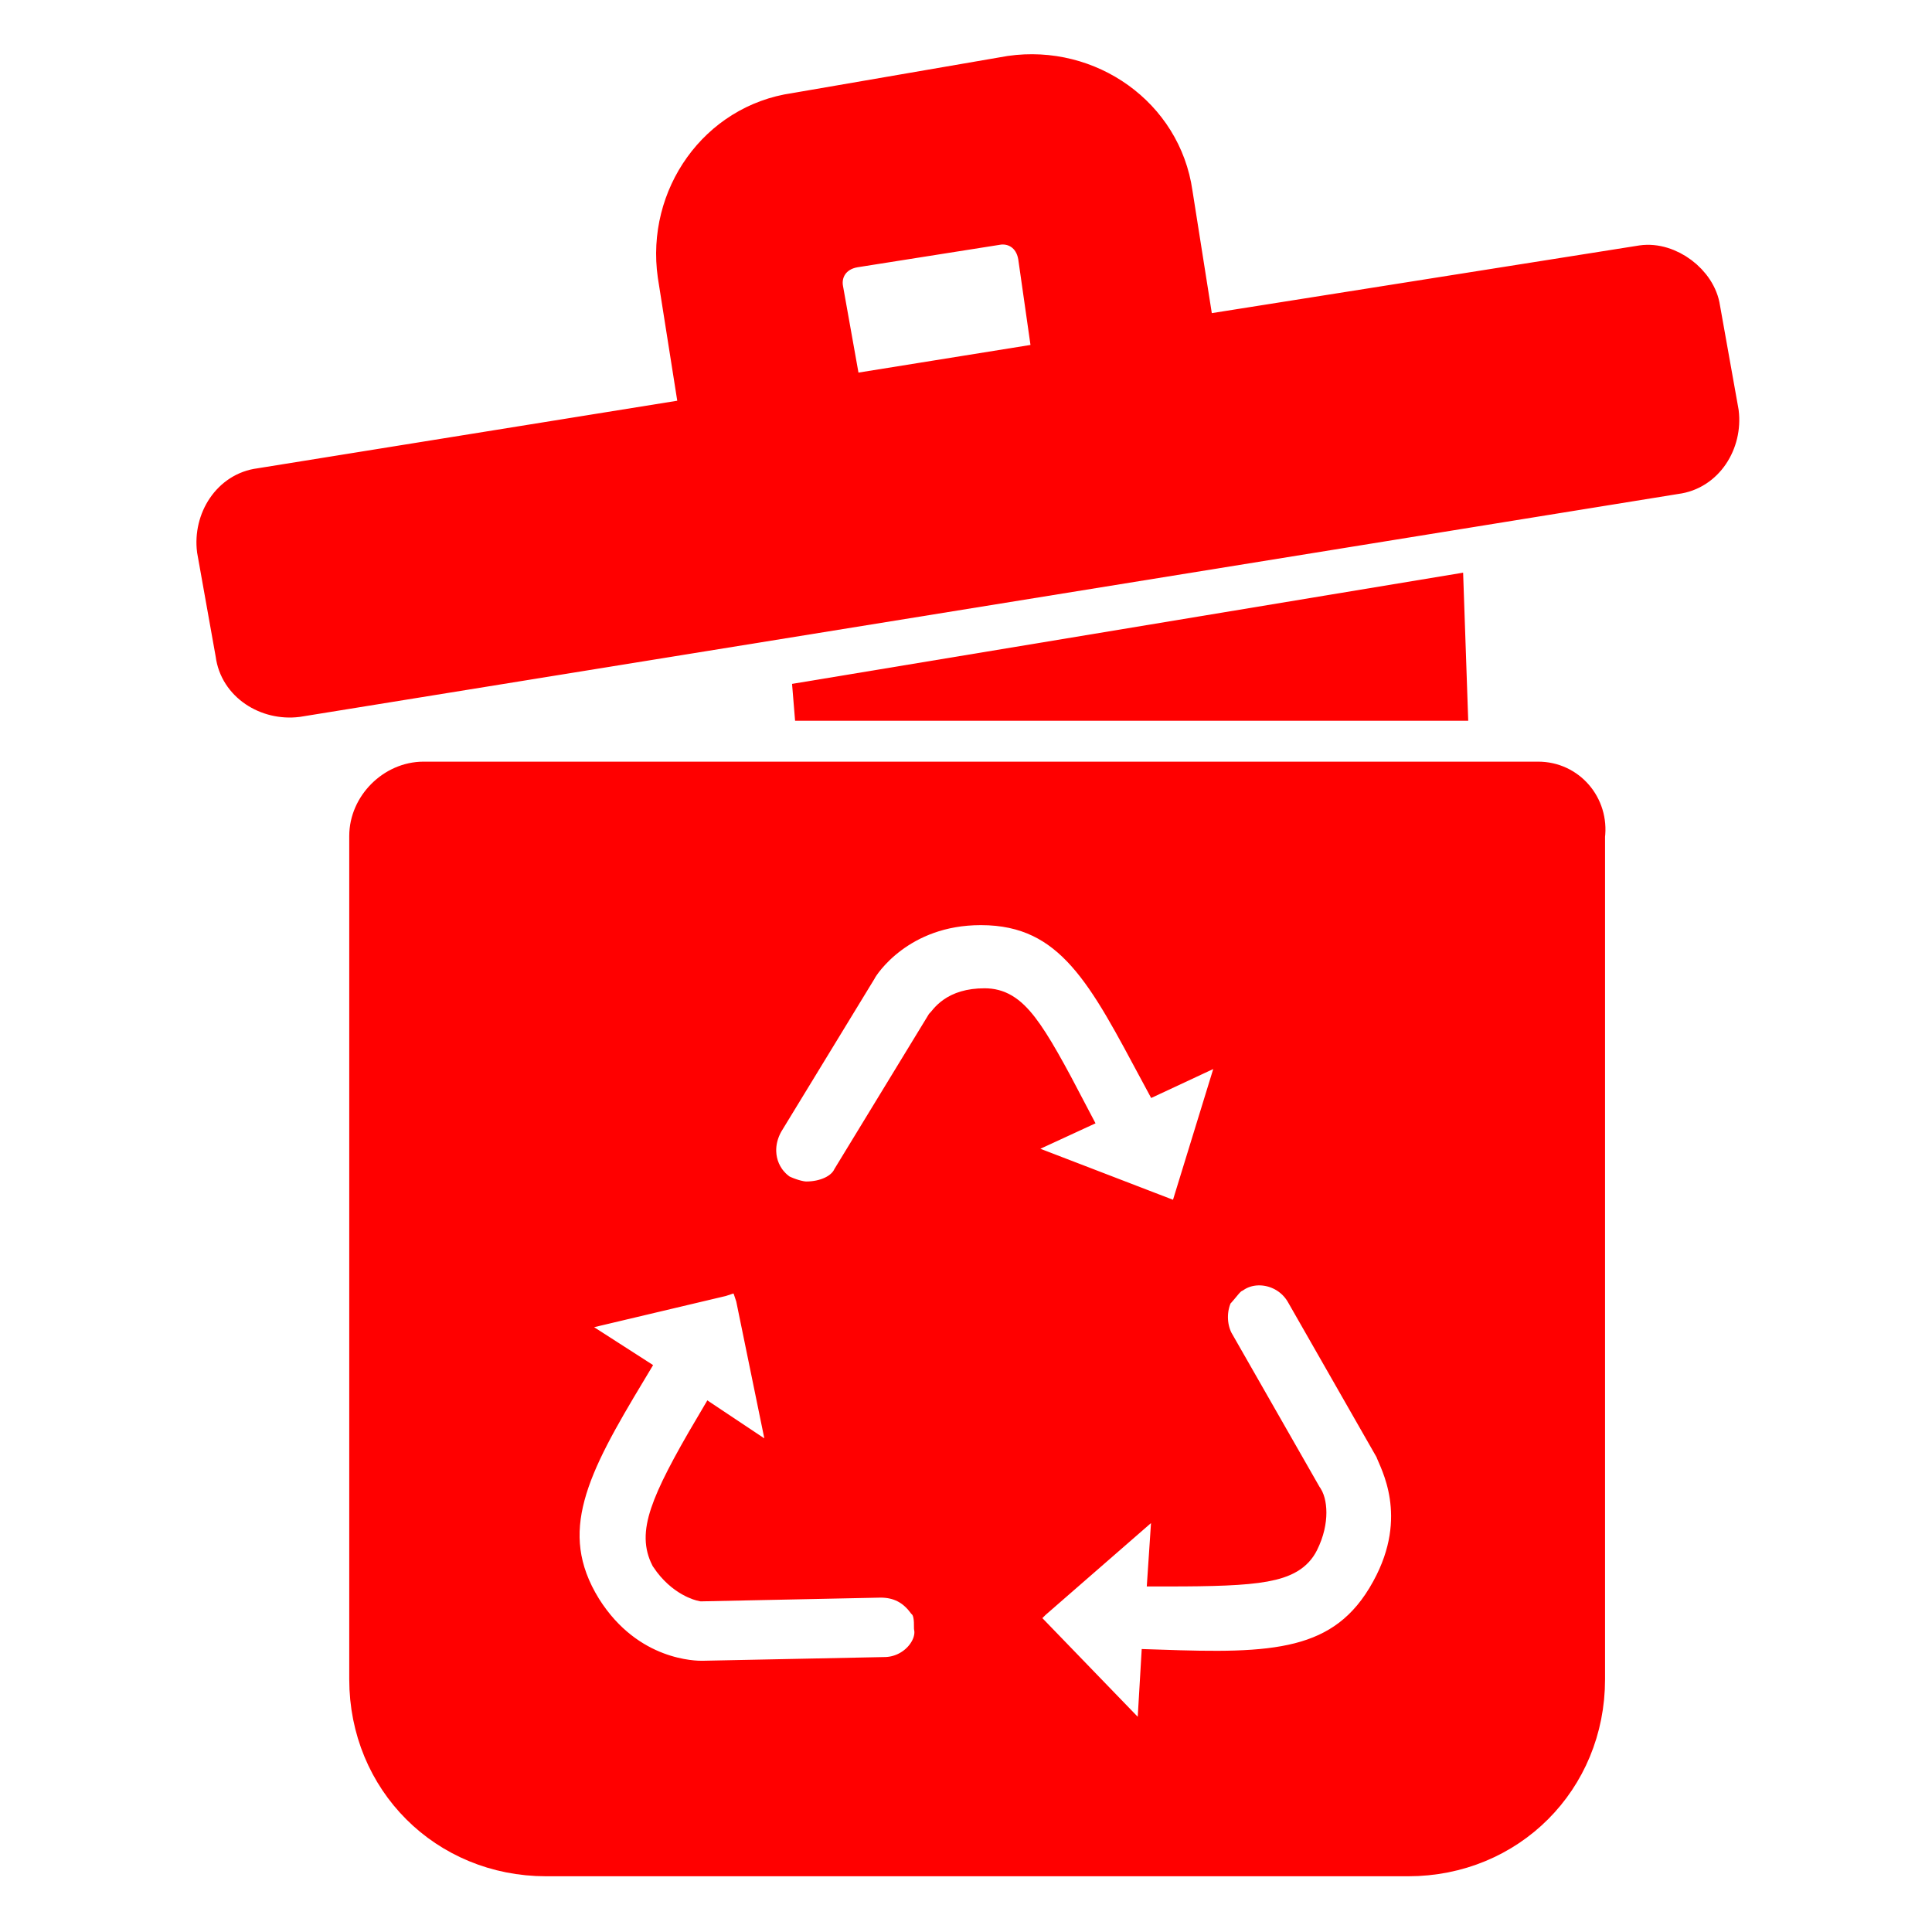
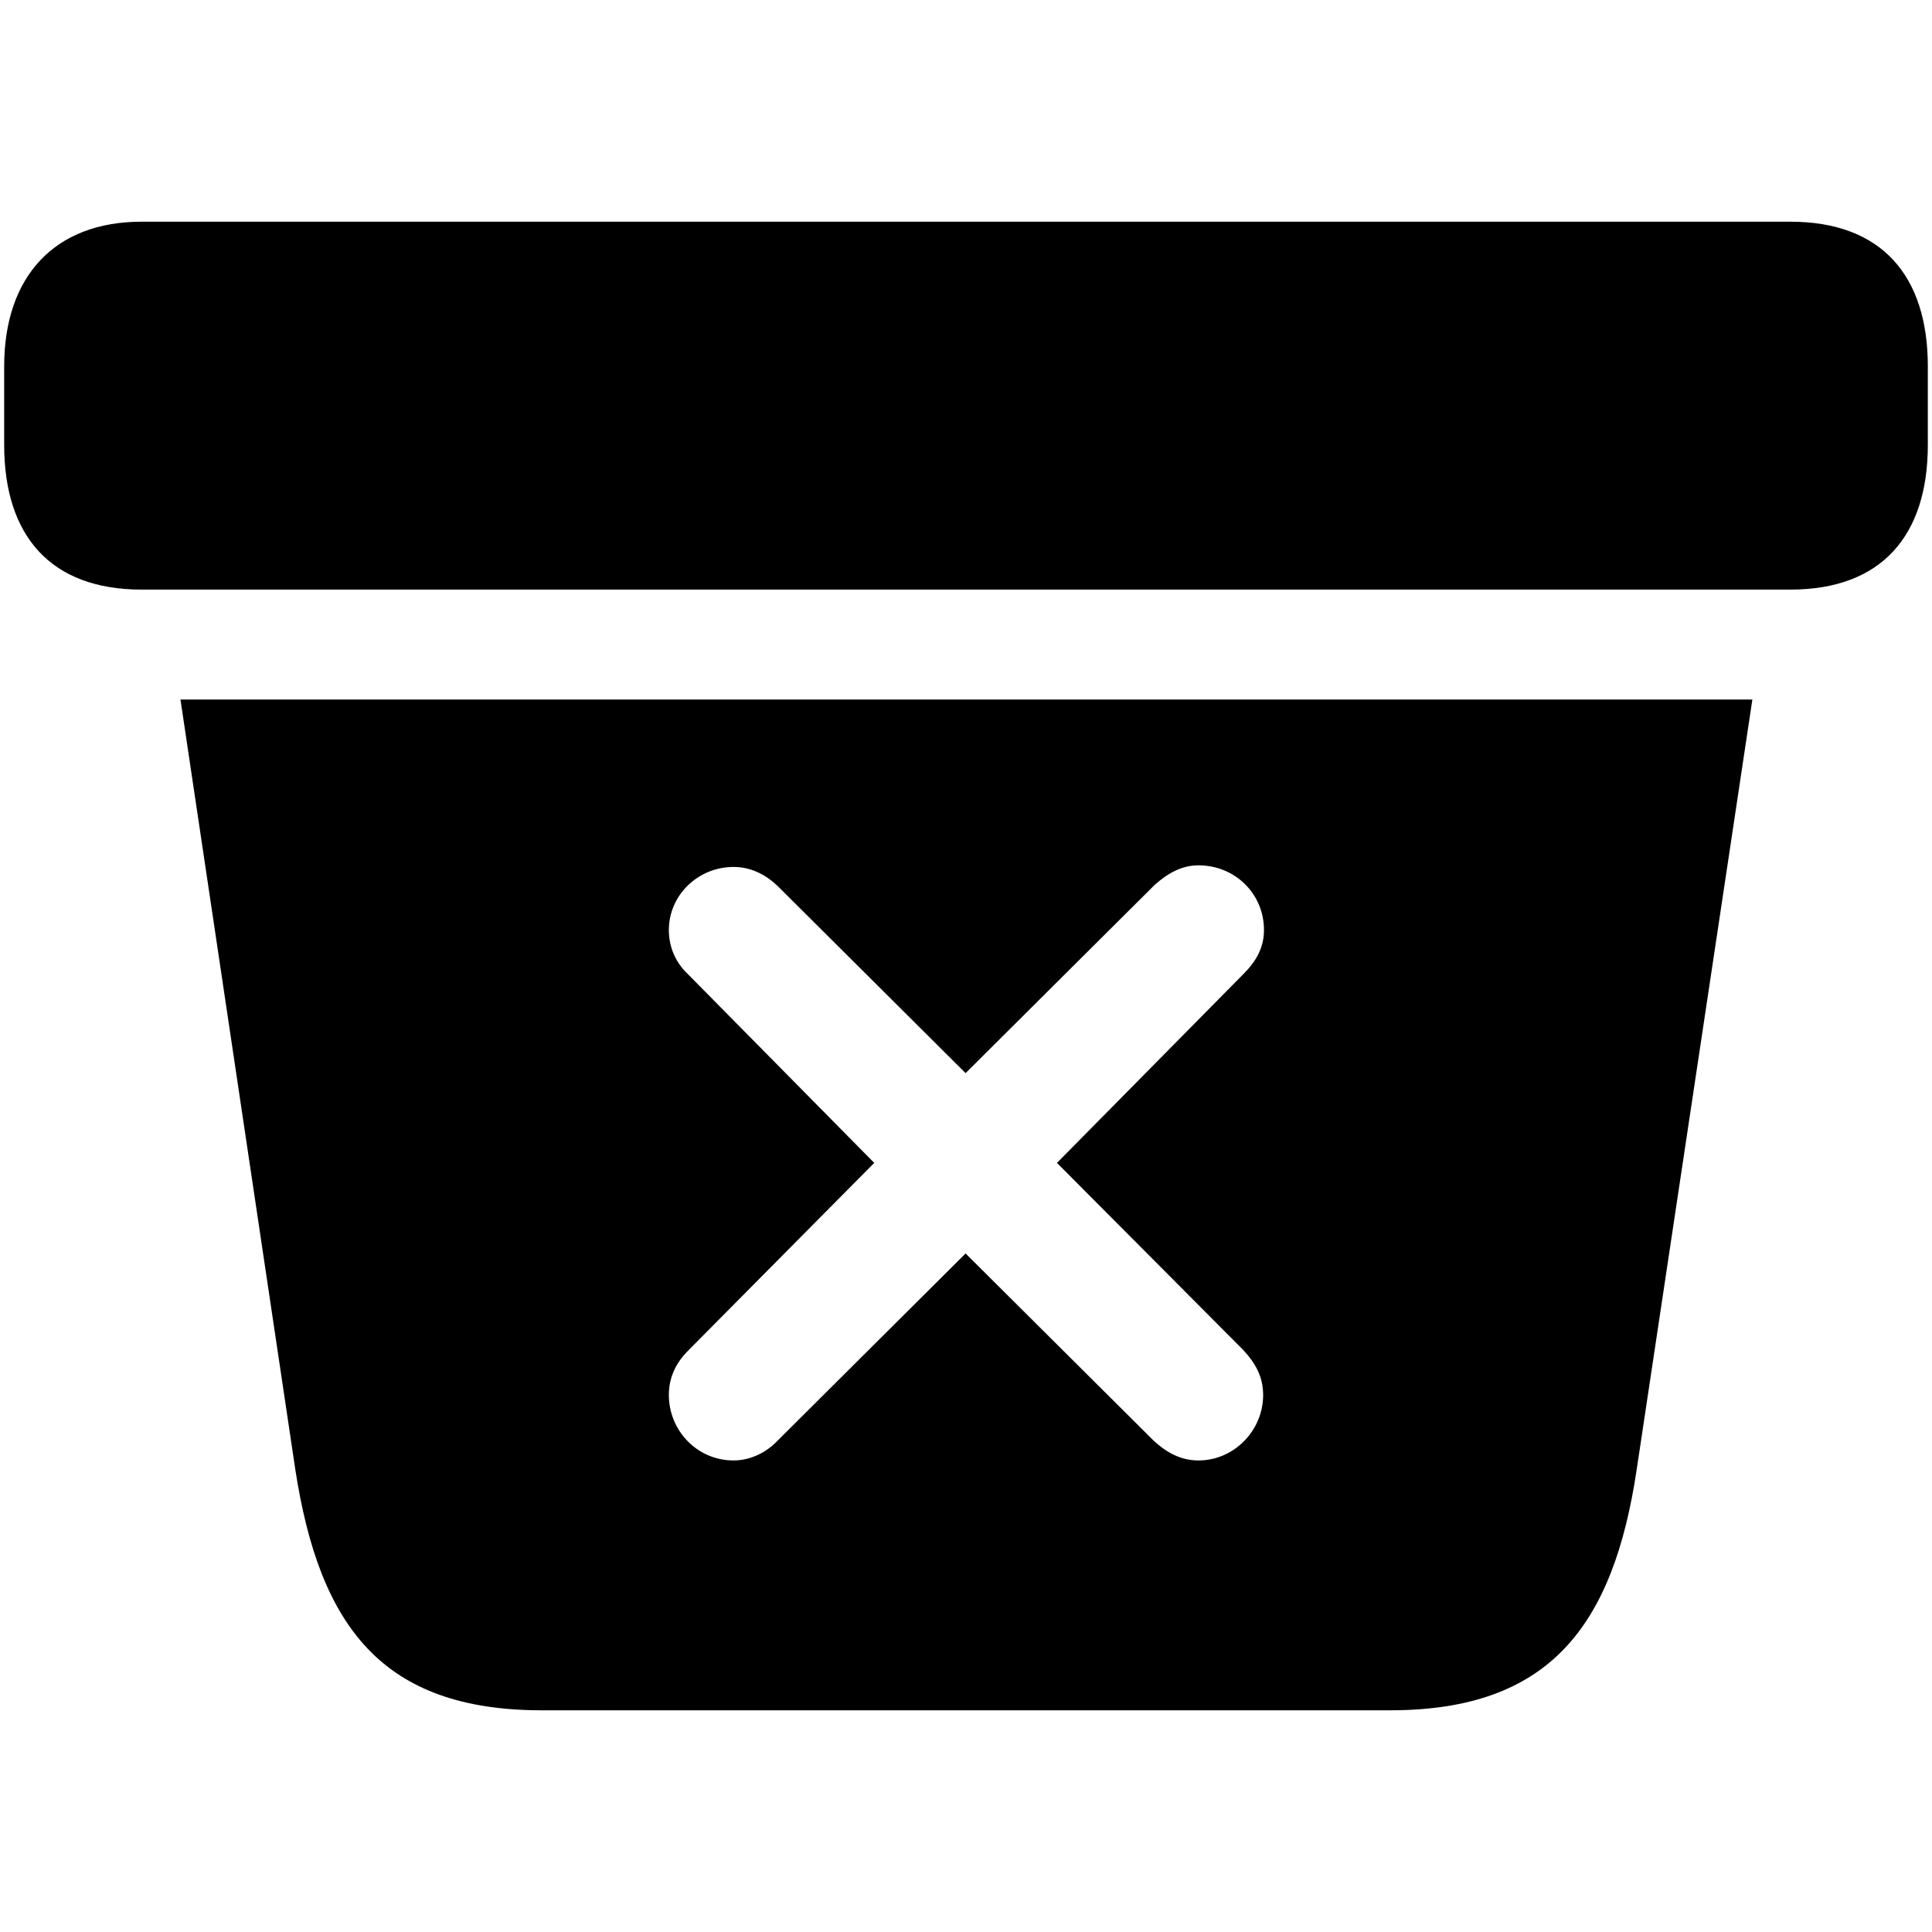
- <svg xmlns="http://www.w3.org/2000/svg" fill="#ff0000" width="800px" height="800px" viewBox="0 0 52 52" enable-background="new 0 0 52 52" xml:space="preserve" stroke="#ff0000">
-   <g id="SVGRepo_bgCarrier" stroke-width="0" />
-   <g id="SVGRepo_tracerCarrier" stroke-linecap="round" stroke-linejoin="round" />
-   <g id="SVGRepo_iconCarrier">
-     <path d="M44.2,7.1l-12,1.9l-0.6-3.8c-0.3-2.1-2.3-3.5-4.4-3.2L21.4,3c-2.1,0.3-3.5,2.3-3.2,4.4l0.6,3.8L7,13.1 c-0.8,0.1-1.3,0.9-1.2,1.7l0.5,2.8c0.1,0.8,0.9,1.3,1.7,1.2l37.1-6c0.8-0.1,1.3-0.9,1.2-1.7l-0.5-2.8C45.7,7.6,44.9,7,44.2,7.1z M28.3,9.7l-5.6,0.9l-0.5-2.8c-0.1-0.5,0.2-1,0.8-1.1l3.8-0.6c0.5-0.1,1,0.2,1.1,0.8L28.3,9.7z" />
-     <path d="M41.4,21h-30c-0.8,0-1.5,0.7-1.5,1.5v22.7c0,2.7,2.1,4.8,4.8,4.8h23.2c2.7,0,4.8-2.1,4.8-4.8V22.5 C42.8,21.7,42.2,21,41.4,21z M23.8,45.1l-4.9,0.1c-0.2,0-2,0-3.2-1.9c-1.3-2.1-0.3-3.9,1.2-6.4l-1.4-0.9c-0.2-0.1-0.2-0.2-0.2-0.4 c0-0.2,0.1-0.2,0.3-0.3l3.8-0.9l0.3-0.1c0.2,0,0.3,0,0.5,0.3l0.1,0.3l0.8,3.9c0,0.2,0,0.3-0.2,0.4c-0.2,0.1-0.3,0.1-0.5,0l-1.2-0.8 c-1.3,2.2-1.5,2.9-1.2,3.5c0.4,0.6,0.9,0.7,0.9,0.7l4.8-0.1c0.5,0,0.9,0.2,1.2,0.6c0.2,0.2,0.2,0.5,0.2,0.7 C25.2,44.4,24.6,45.1,23.8,45.1z M27.3,31c0-0.2,0.1-0.3,0.2-0.4l1.3-0.6c-1.2-2.3-1.6-2.9-2.3-2.9c-0.8,0-1,0.4-1.1,0.5l-2.5,4.1 c-0.2,0.4-0.7,0.6-1.2,0.6c-0.2,0-0.5-0.1-0.7-0.2c-0.6-0.4-0.8-1.2-0.4-1.9l2.5-4.1c0.1-0.2,1.1-1.7,3.3-1.7c2.5,0,3.4,1.9,4.8,4.5 l1.5-0.7c0.2-0.1,0.3,0,0.4,0.1c0.1,0.1,0.2,0.2,0.1,0.4L32,32.6c0,0.1-0.1,0.2-0.2,0.2s-0.3,0-0.3,0l-3.9-1.5 C27.3,31.3,27.3,31.2,27.3,31z M37.4,42.8c-1.2,2.2-3.2,2.2-6.2,2.1l-0.1,1.7c0,0.2-0.1,0.3-0.2,0.3c-0.1,0-0.2,0.1-0.4-0.1l-2.9-3 c-0.2-0.2,0-0.5,0-0.5l0.2-0.2l3.1-2.7c0.2-0.1,0.2-0.2,0.4-0.1c0.2,0.1,0.2,0.2,0.2,0.4l-0.1,1.5c2.5,0,3.3-0.1,3.6-0.7 s0.2-1.1,0.1-1.2l-2.4-4.2c-0.2-0.4-0.2-0.9,0-1.3c0.2-0.2,0.3-0.4,0.5-0.5c0.6-0.4,1.5-0.2,1.9,0.5l2.4,4.2 C37.6,39.3,38.5,40.8,37.4,42.8z" />
-     <polygon points="21.4,18.9 38.9,16 39,18.9 " />
-   </g>
+ <svg xmlns="http://www.w3.org/2000/svg" fill="#000000" width="800px" height="800px" viewBox="0 0 56 56">
+   <path d="M 4.106 17.09 L 51.894 17.09 C 54.543 17.09 55.879 15.52 55.879 12.895 L 55.879 10.621 C 55.879 7.996 54.543 6.426 51.894 6.426 L 4.106 6.426 C 1.598 6.426 .121 7.996 .121 10.621 L .121 12.895 C .121 15.52 1.457 17.09 4.106 17.09 Z M 15.707 49.574 L 40.293 49.574 C 44.91 49.574 46.762 47.137 47.441 42.59 L 50.793 20.277 L 5.231 20.277 L 8.559 42.59 C 9.262 47.16 11.09 49.574 15.707 49.574 Z M 21.262 42.332 C 20.207 42.332 19.387 41.465 19.387 40.434 C 19.387 39.918 19.598 39.496 19.949 39.145 L 25.34 33.707 L 19.949 28.246 C 19.598 27.918 19.387 27.473 19.387 26.957 C 19.387 25.949 20.23 25.129 21.262 25.129 C 21.754 25.129 22.176 25.34 22.527 25.668 L 27.988 31.105 L 33.473 25.645 C 33.871 25.293 34.27 25.082 34.738 25.082 C 35.793 25.082 36.637 25.902 36.637 26.957 C 36.637 27.449 36.426 27.848 36.051 28.223 L 30.637 33.707 L 36.027 39.121 C 36.379 39.496 36.613 39.895 36.613 40.434 C 36.613 41.465 35.77 42.332 34.738 42.332 C 34.199 42.332 33.777 42.074 33.426 41.746 L 27.988 36.332 L 22.551 41.746 C 22.223 42.098 21.754 42.332 21.262 42.332 Z" />
</svg>
